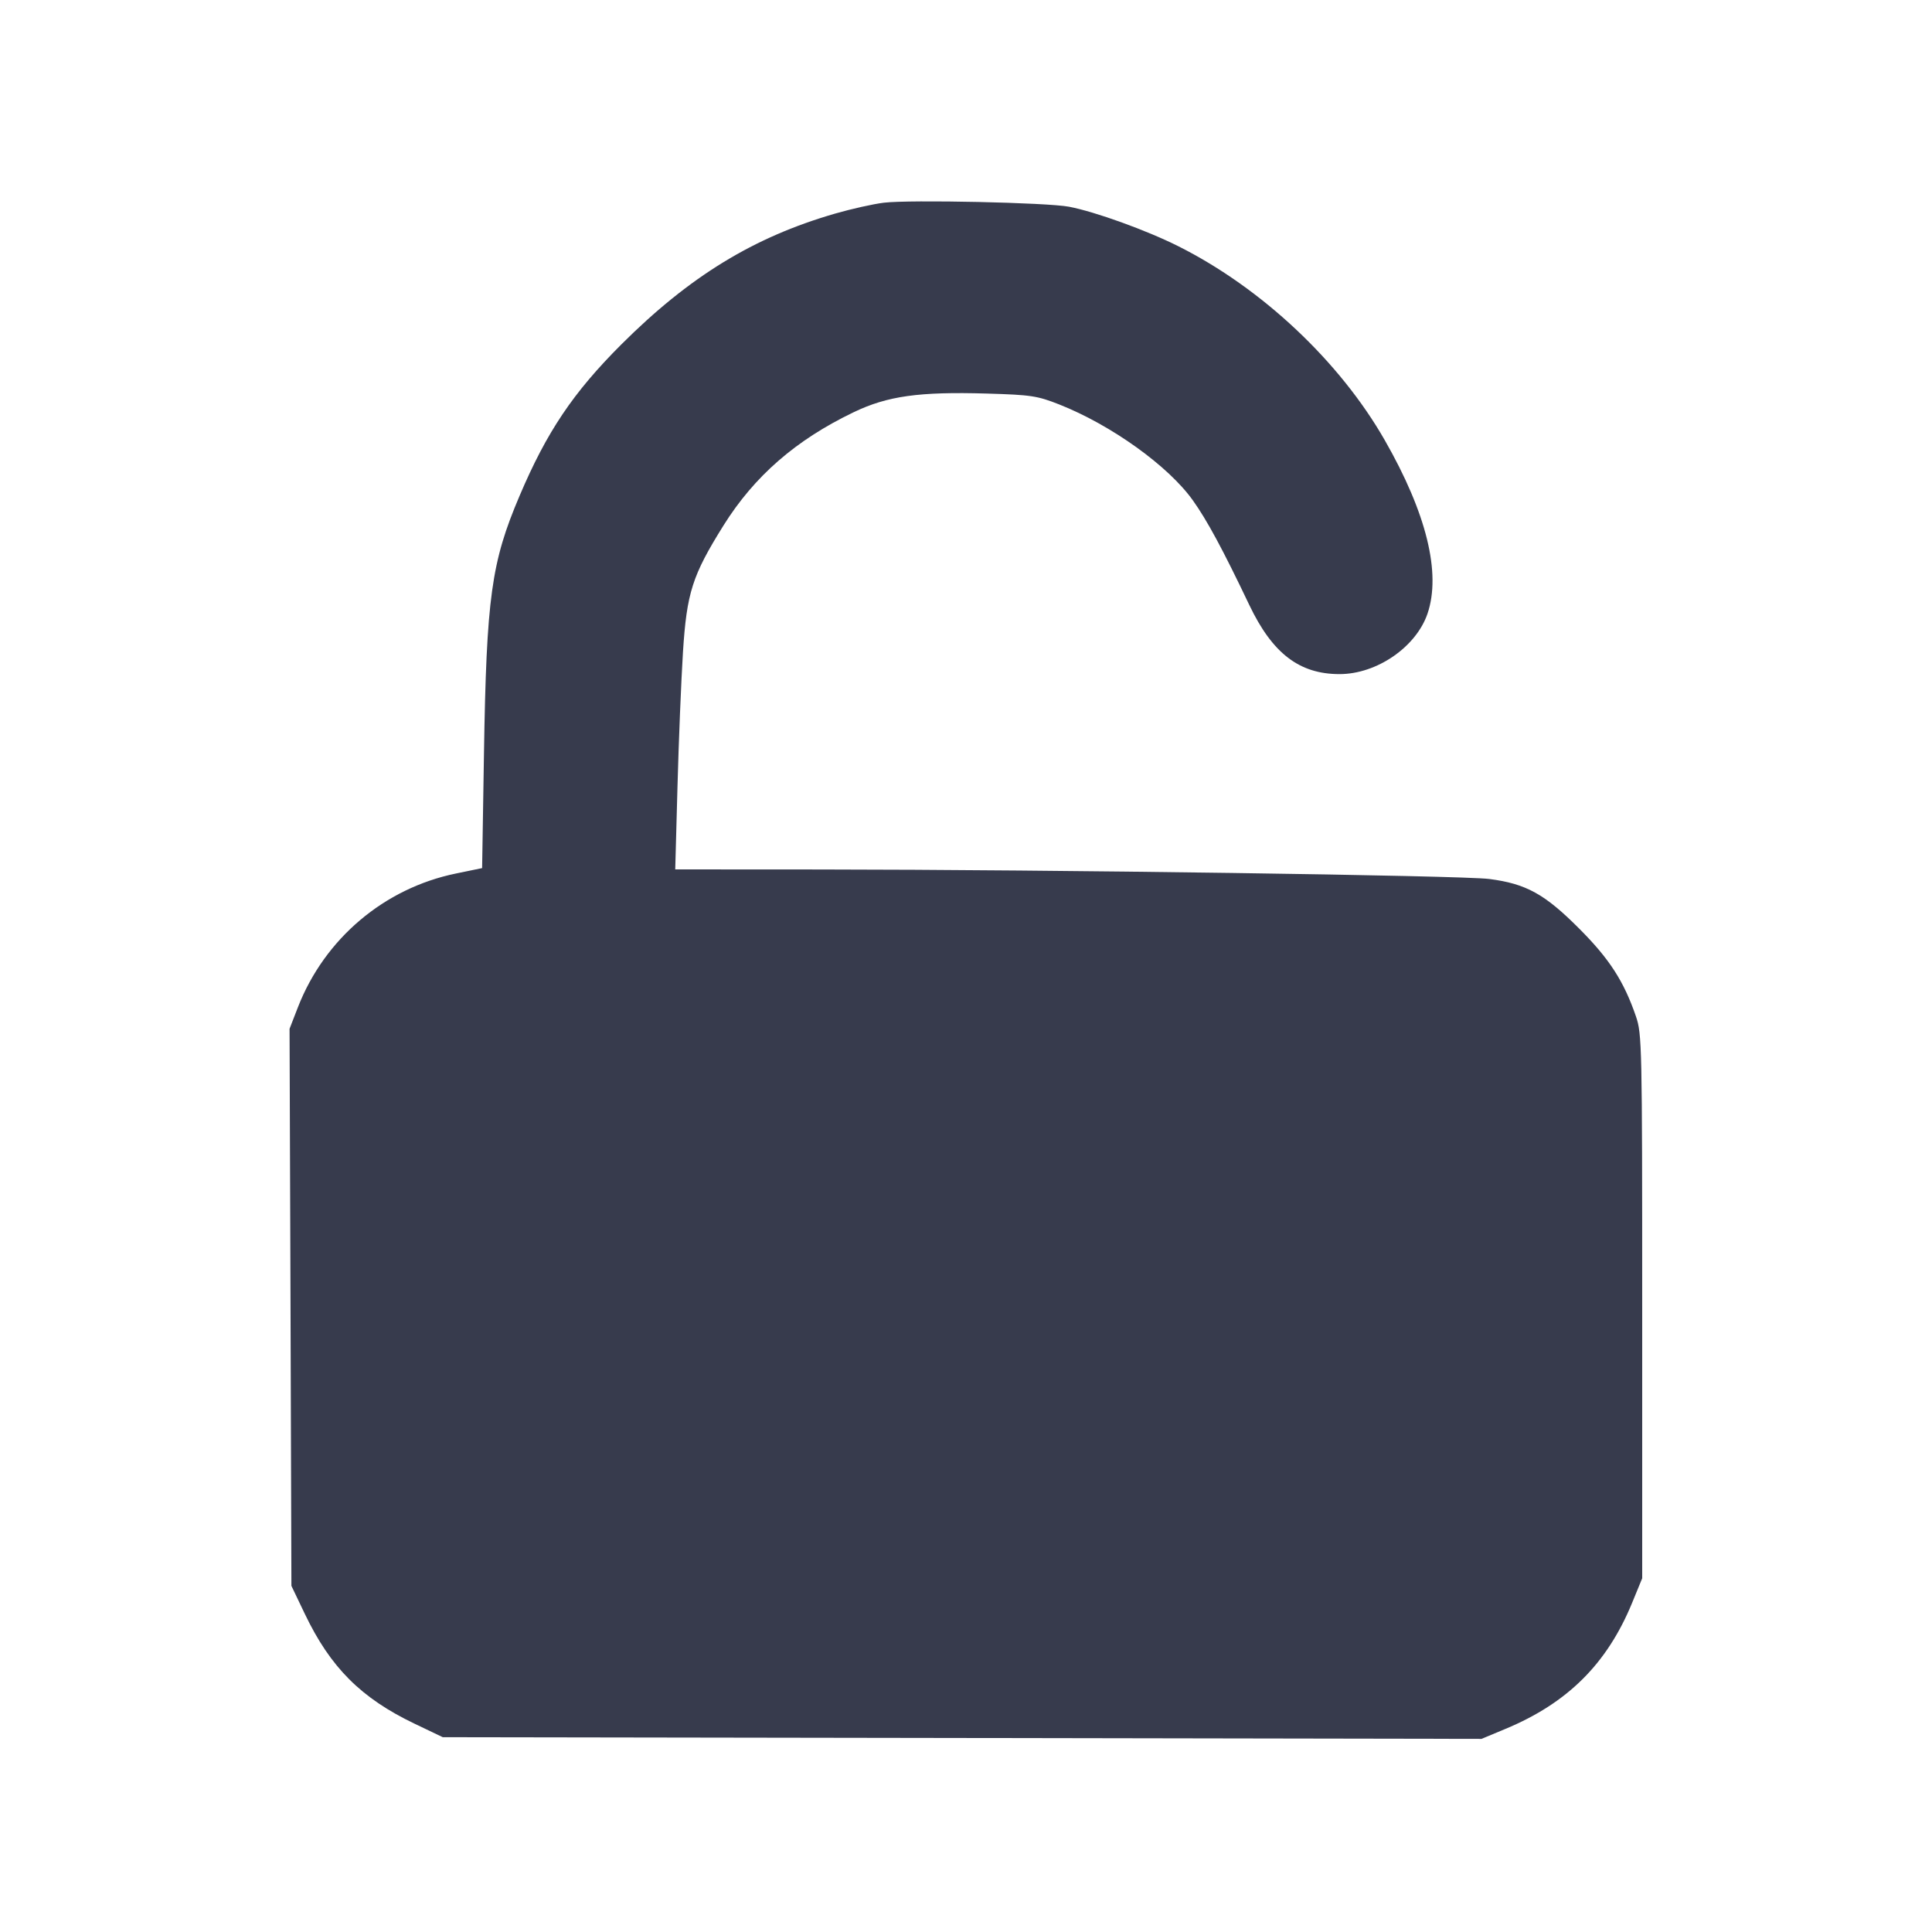
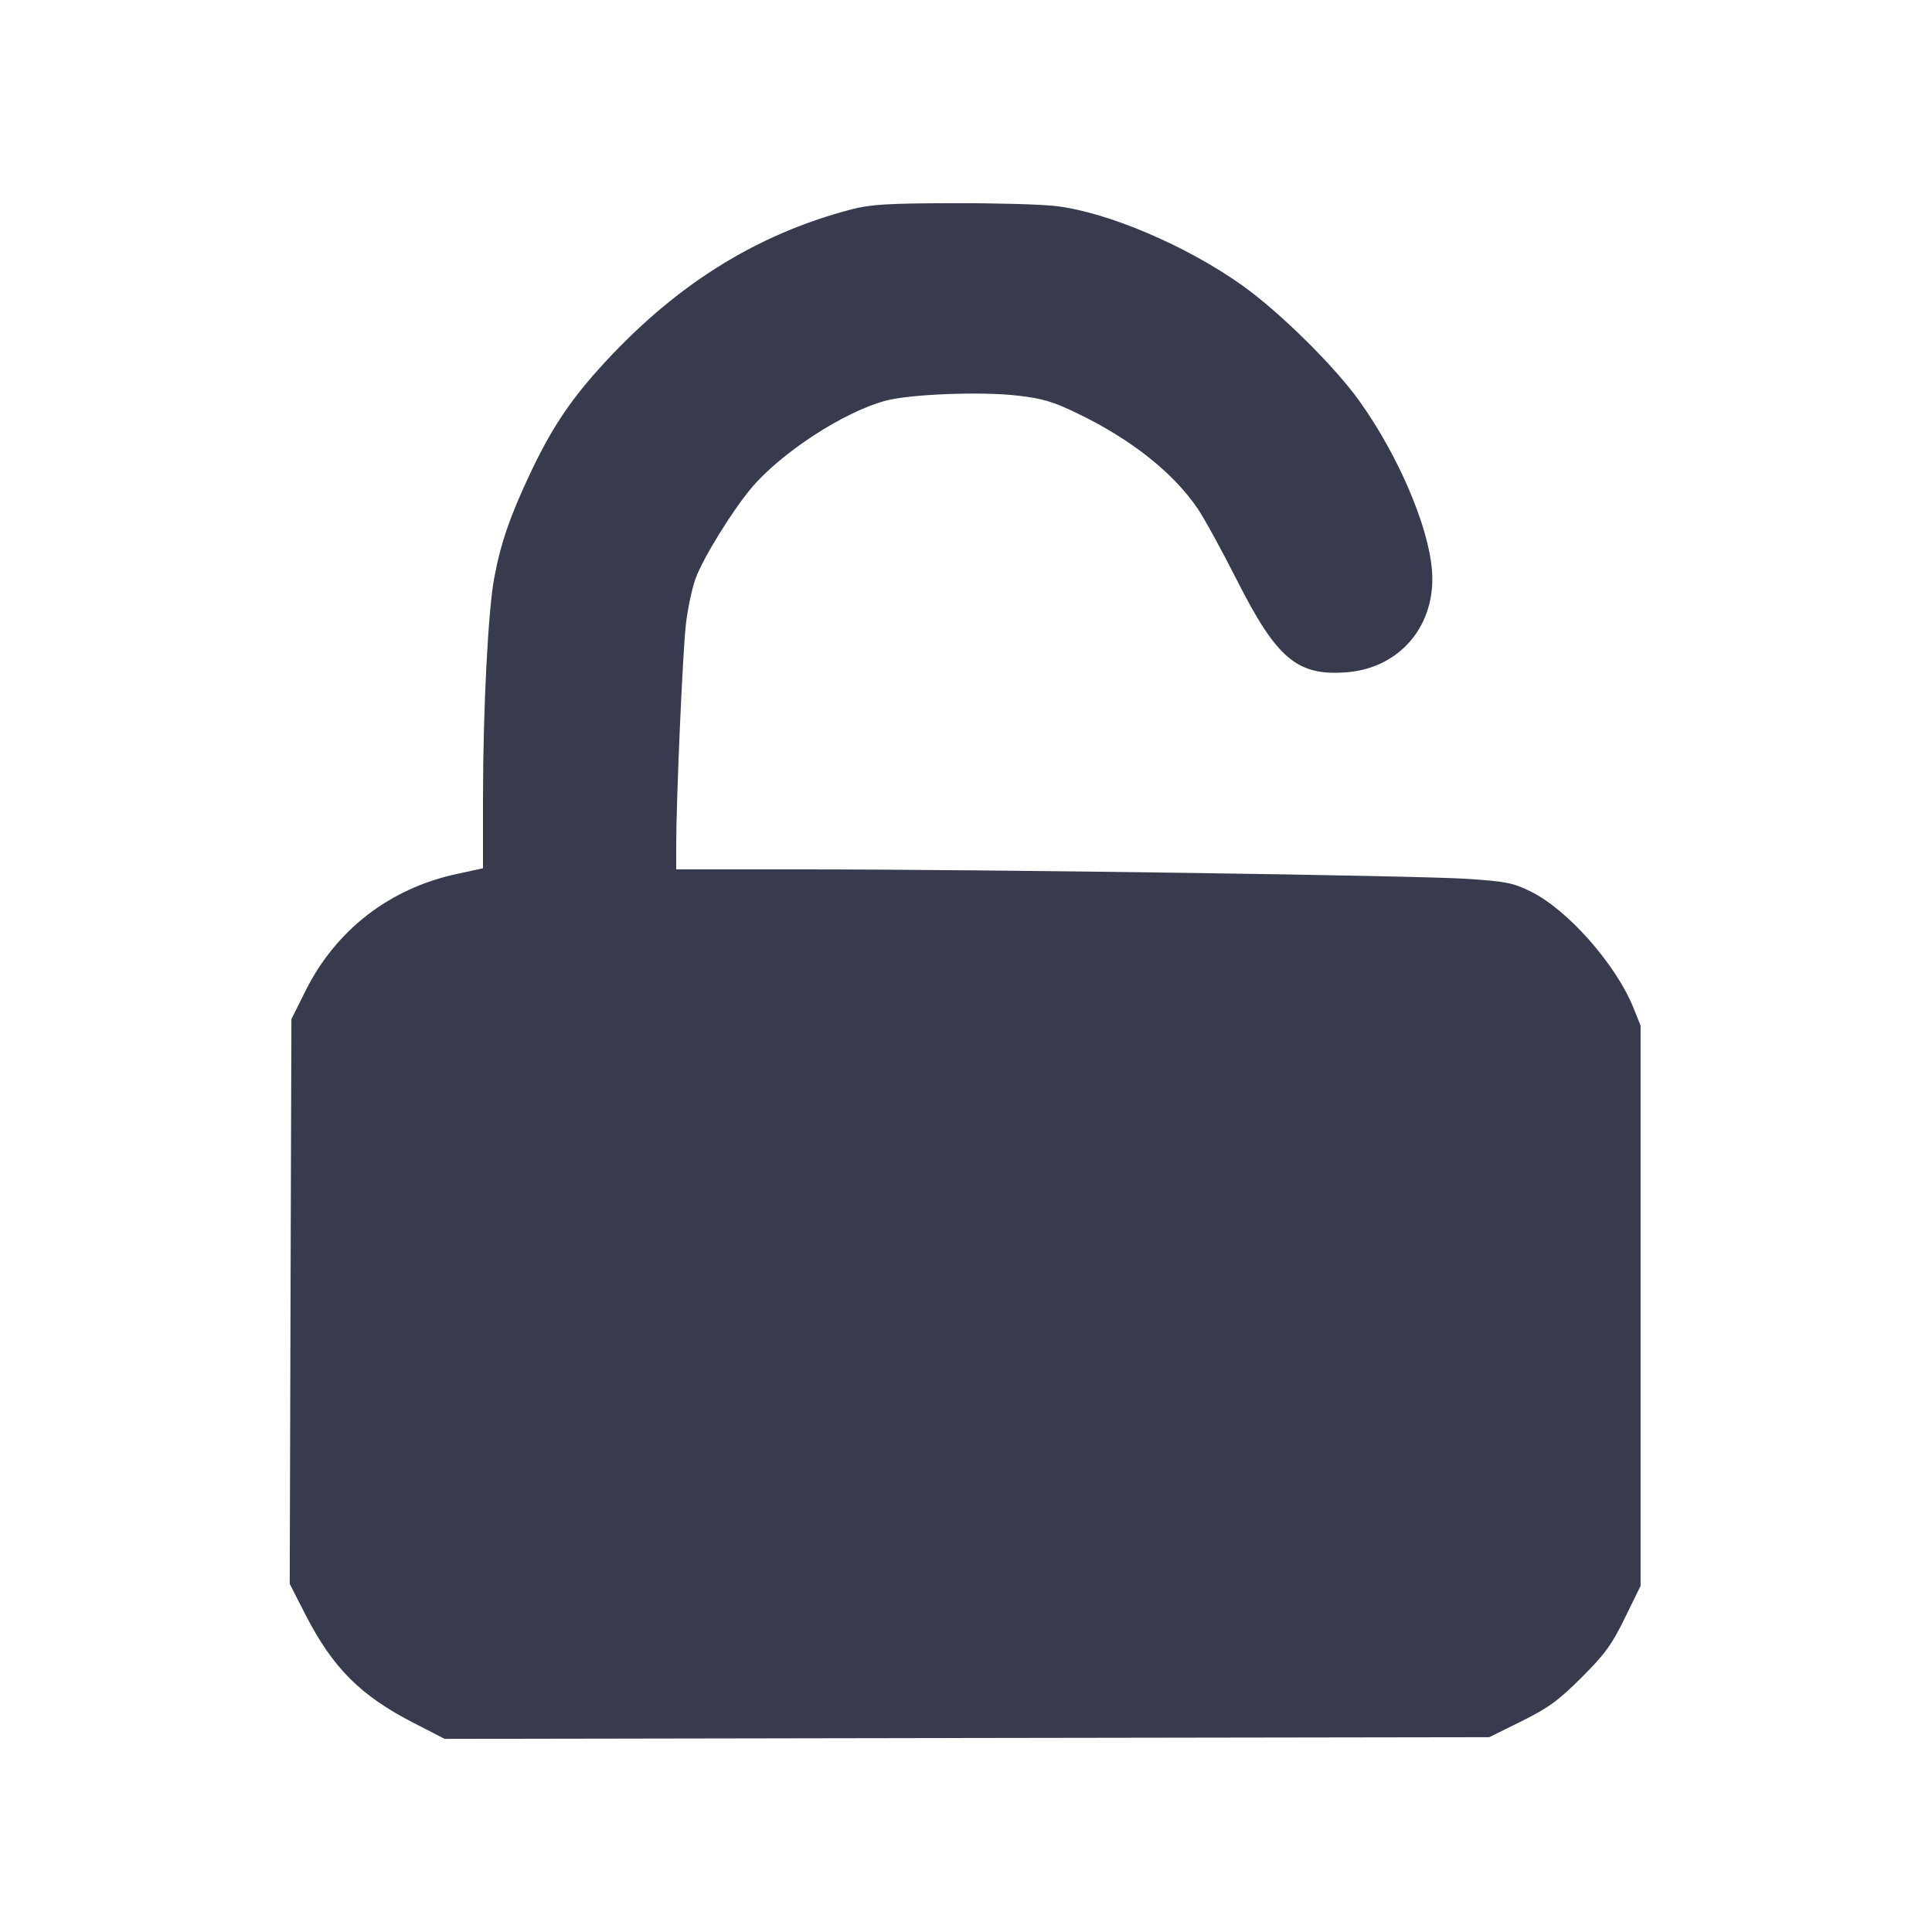
<svg xmlns="http://www.w3.org/2000/svg" width="24" height="24" viewBox="0 0 24 24" fill="none">
-   <path d="M10.980 2.518 C 10.848 2.534,10.576 2.595,10.375 2.653 C 9.361 2.946,8.566 3.433,7.718 4.279 C 7.120 4.877,6.793 5.362,6.454 6.160 C 6.103 6.985,6.043 7.415,6.012 9.362 L 5.989 10.784 5.664 10.851 C 4.773 11.034,4.033 11.660,3.701 12.512 L 3.597 12.780 3.609 16.240 L 3.620 19.700 3.787 20.049 C 4.105 20.714,4.486 21.095,5.151 21.413 L 5.500 21.580 11.952 21.590 L 18.404 21.601 18.701 21.477 C 19.473 21.156,19.963 20.668,20.274 19.913 L 20.400 19.606 20.400 16.229 C 20.400 12.983,20.397 12.844,20.322 12.625 C 20.172 12.189,19.993 11.912,19.620 11.538 C 19.190 11.106,18.958 10.978,18.500 10.919 C 18.154 10.875,13.089 10.803,10.184 10.801 L 8.388 10.800 8.416 9.770 C 8.431 9.204,8.462 8.453,8.484 8.101 C 8.531 7.364,8.600 7.148,8.986 6.530 C 9.371 5.914,9.887 5.465,10.606 5.120 C 11.025 4.919,11.418 4.864,12.260 4.889 C 12.809 4.905,12.886 4.917,13.160 5.025 C 13.806 5.281,14.514 5.789,14.817 6.214 C 14.995 6.463,15.191 6.827,15.520 7.517 C 15.807 8.118,16.142 8.374,16.640 8.374 C 17.103 8.374,17.591 8.038,17.733 7.623 C 17.904 7.119,17.721 6.375,17.202 5.468 C 16.642 4.489,15.674 3.579,14.638 3.059 C 14.244 2.861,13.604 2.630,13.280 2.568 C 13.007 2.516,11.306 2.479,10.980 2.518 " fill="#373B4D" stroke="none" fill-rule="evenodd" />
+   <path d="M10.580 2.600 C 9.377 2.914,8.356 3.560,7.432 4.591 C 7.064 5.002,6.840 5.343,6.583 5.888 C 6.336 6.413,6.223 6.739,6.141 7.170 C 6.064 7.573,6.001 8.795,6.000 9.903 L 6.000 10.786 5.674 10.857 C 4.840 11.036,4.170 11.554,3.793 12.313 L 3.620 12.660 3.609 16.167 L 3.599 19.675 3.794 20.057 C 4.135 20.721,4.479 21.065,5.143 21.405 L 5.524 21.601 12.012 21.590 L 18.500 21.580 18.900 21.382 C 19.235 21.216,19.356 21.128,19.645 20.840 C 19.938 20.548,20.020 20.435,20.185 20.098 L 20.380 19.700 20.380 16.220 L 20.380 12.740 20.289 12.514 C 20.071 11.977,19.473 11.300,19.016 11.075 C 18.799 10.968,18.710 10.950,18.236 10.918 C 17.610 10.876,12.297 10.800,9.990 10.800 L 8.400 10.800 8.400 10.510 C 8.400 9.935,8.481 8.092,8.521 7.749 C 8.544 7.556,8.598 7.301,8.642 7.183 C 8.738 6.926,9.093 6.351,9.330 6.067 C 9.700 5.626,10.478 5.118,11.000 4.978 C 11.305 4.896,12.182 4.862,12.639 4.914 C 12.955 4.951,13.080 4.988,13.388 5.137 C 14.053 5.458,14.576 5.873,14.879 6.320 C 14.961 6.441,15.178 6.837,15.362 7.200 C 15.860 8.186,16.115 8.400,16.732 8.351 C 17.398 8.297,17.845 7.759,17.788 7.079 C 17.742 6.528,17.369 5.658,16.890 4.986 C 16.583 4.555,15.904 3.883,15.438 3.550 C 14.744 3.054,13.756 2.633,13.110 2.559 C 12.929 2.538,12.348 2.522,11.820 2.524 C 11.026 2.526,10.812 2.540,10.580 2.600 " fill="#373B4D" stroke="none" fill-rule="evenodd" />
</svg>
